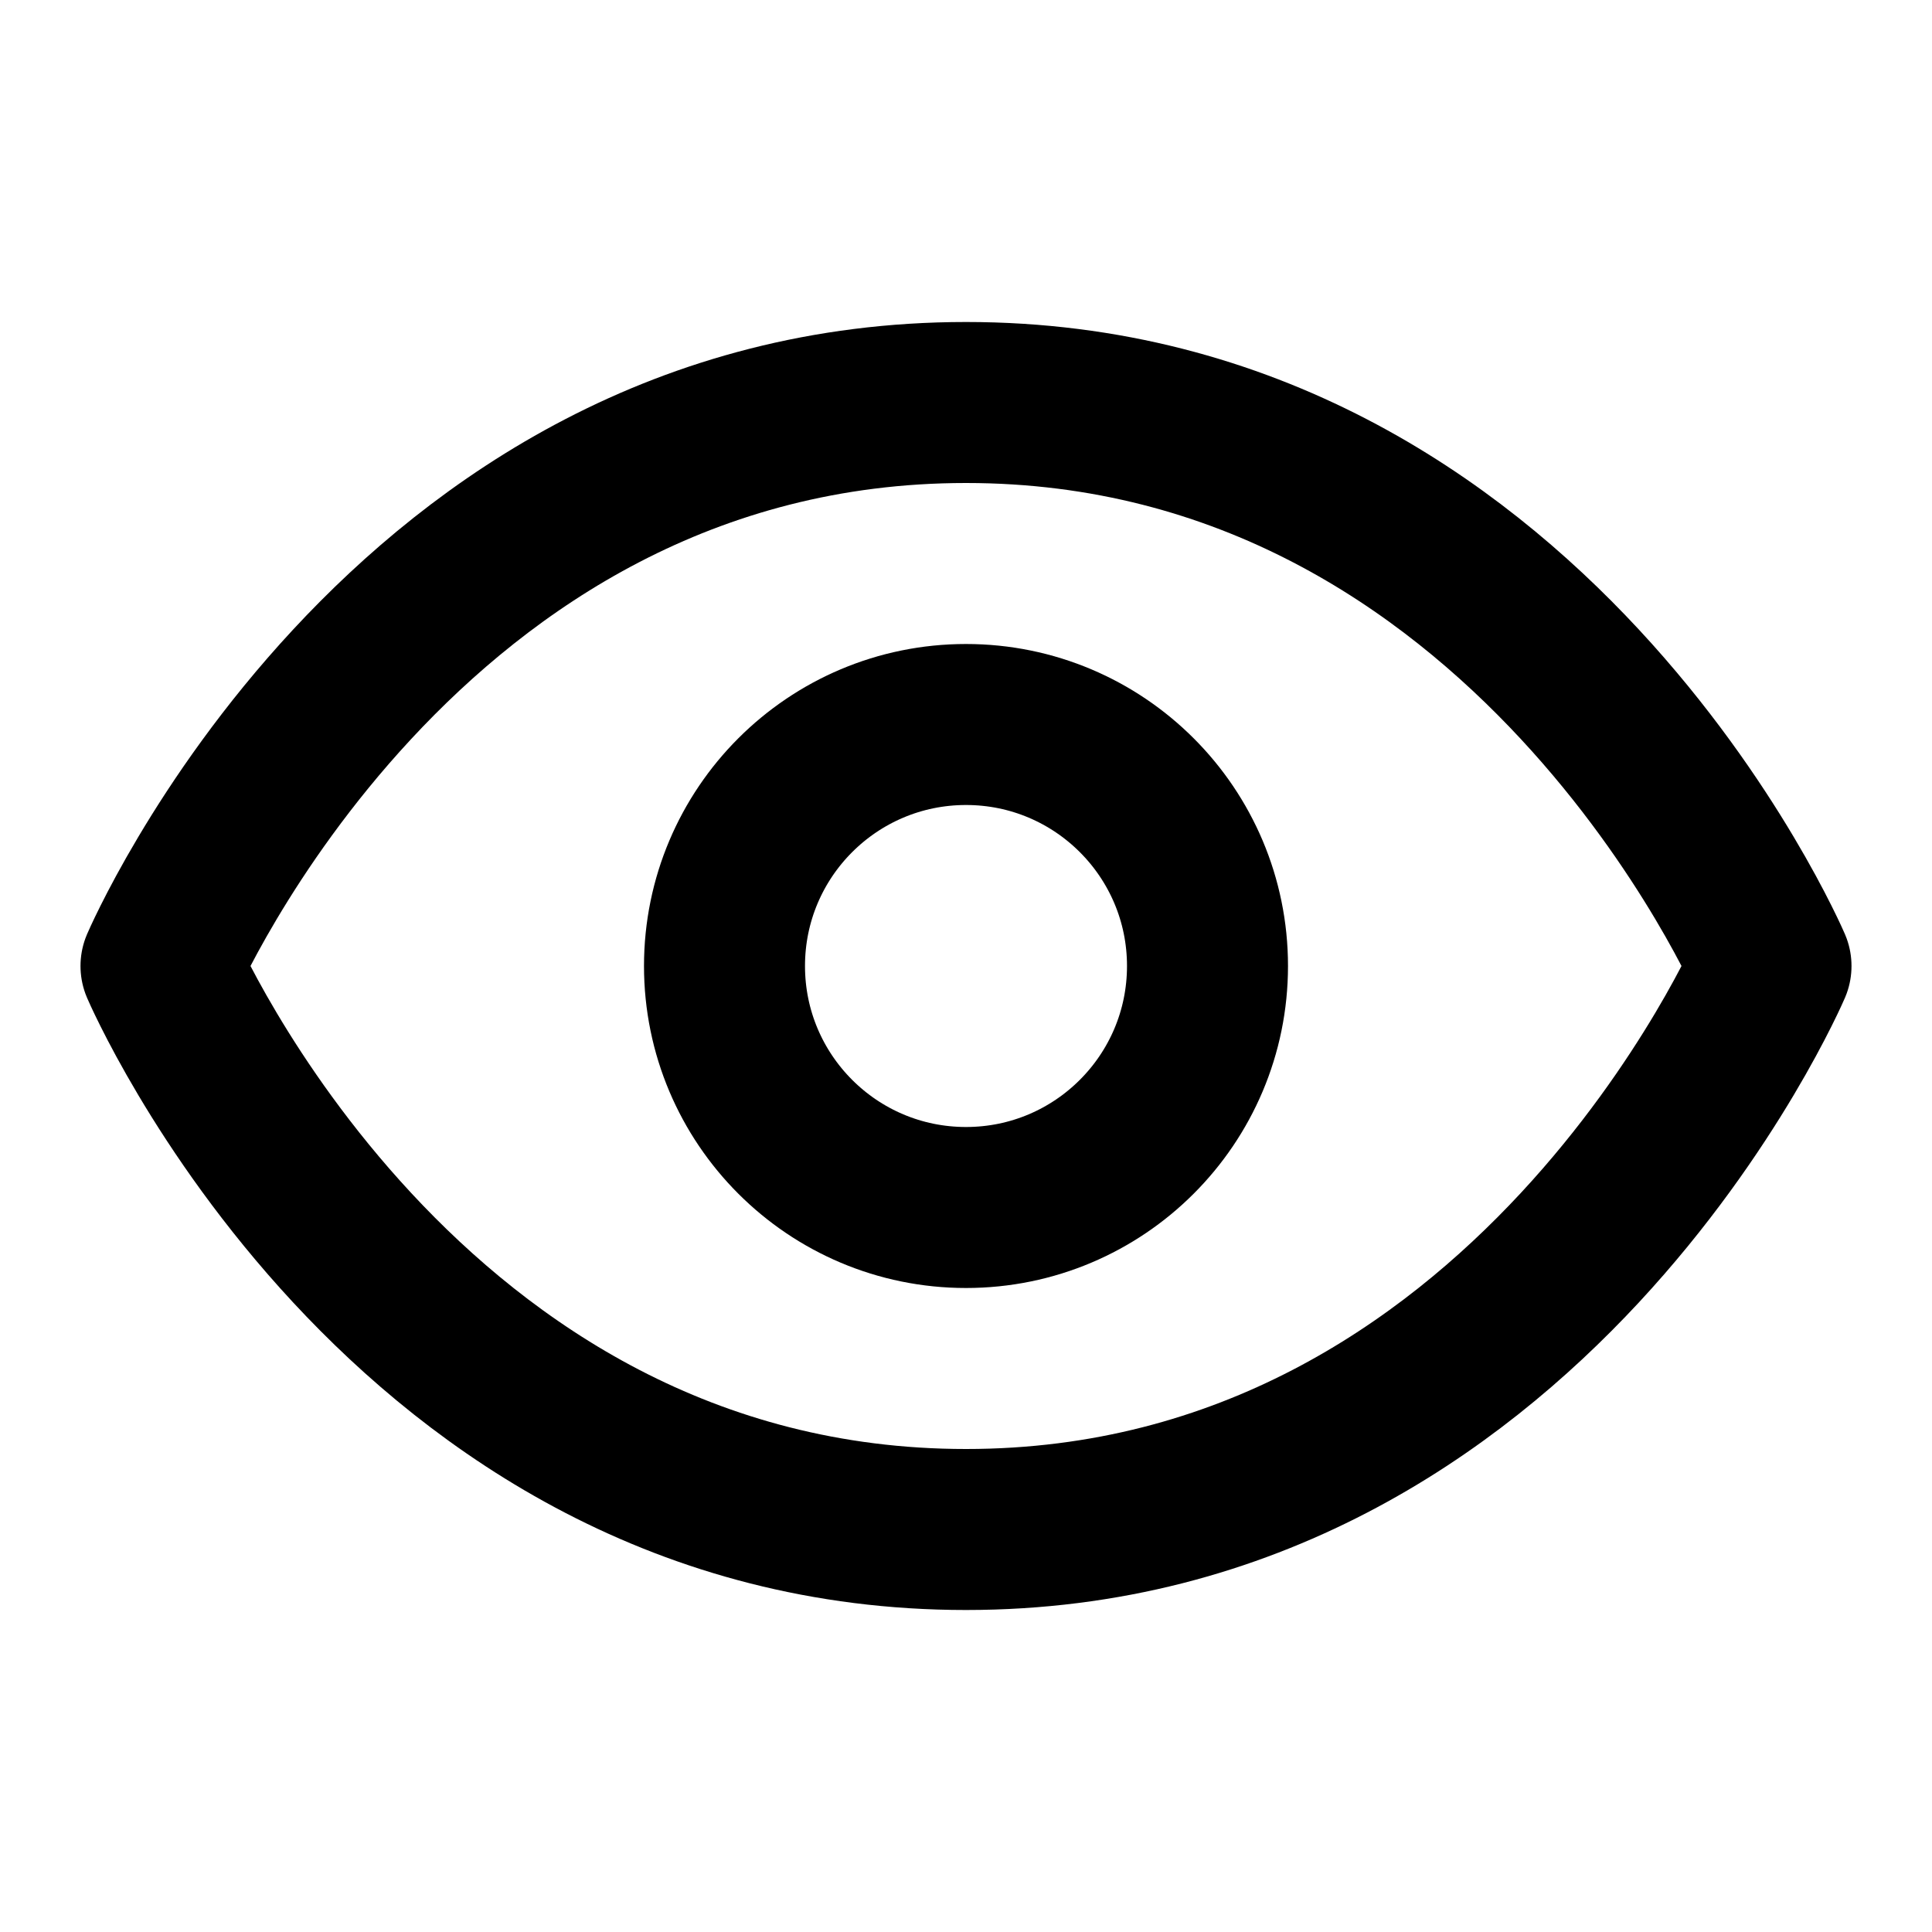
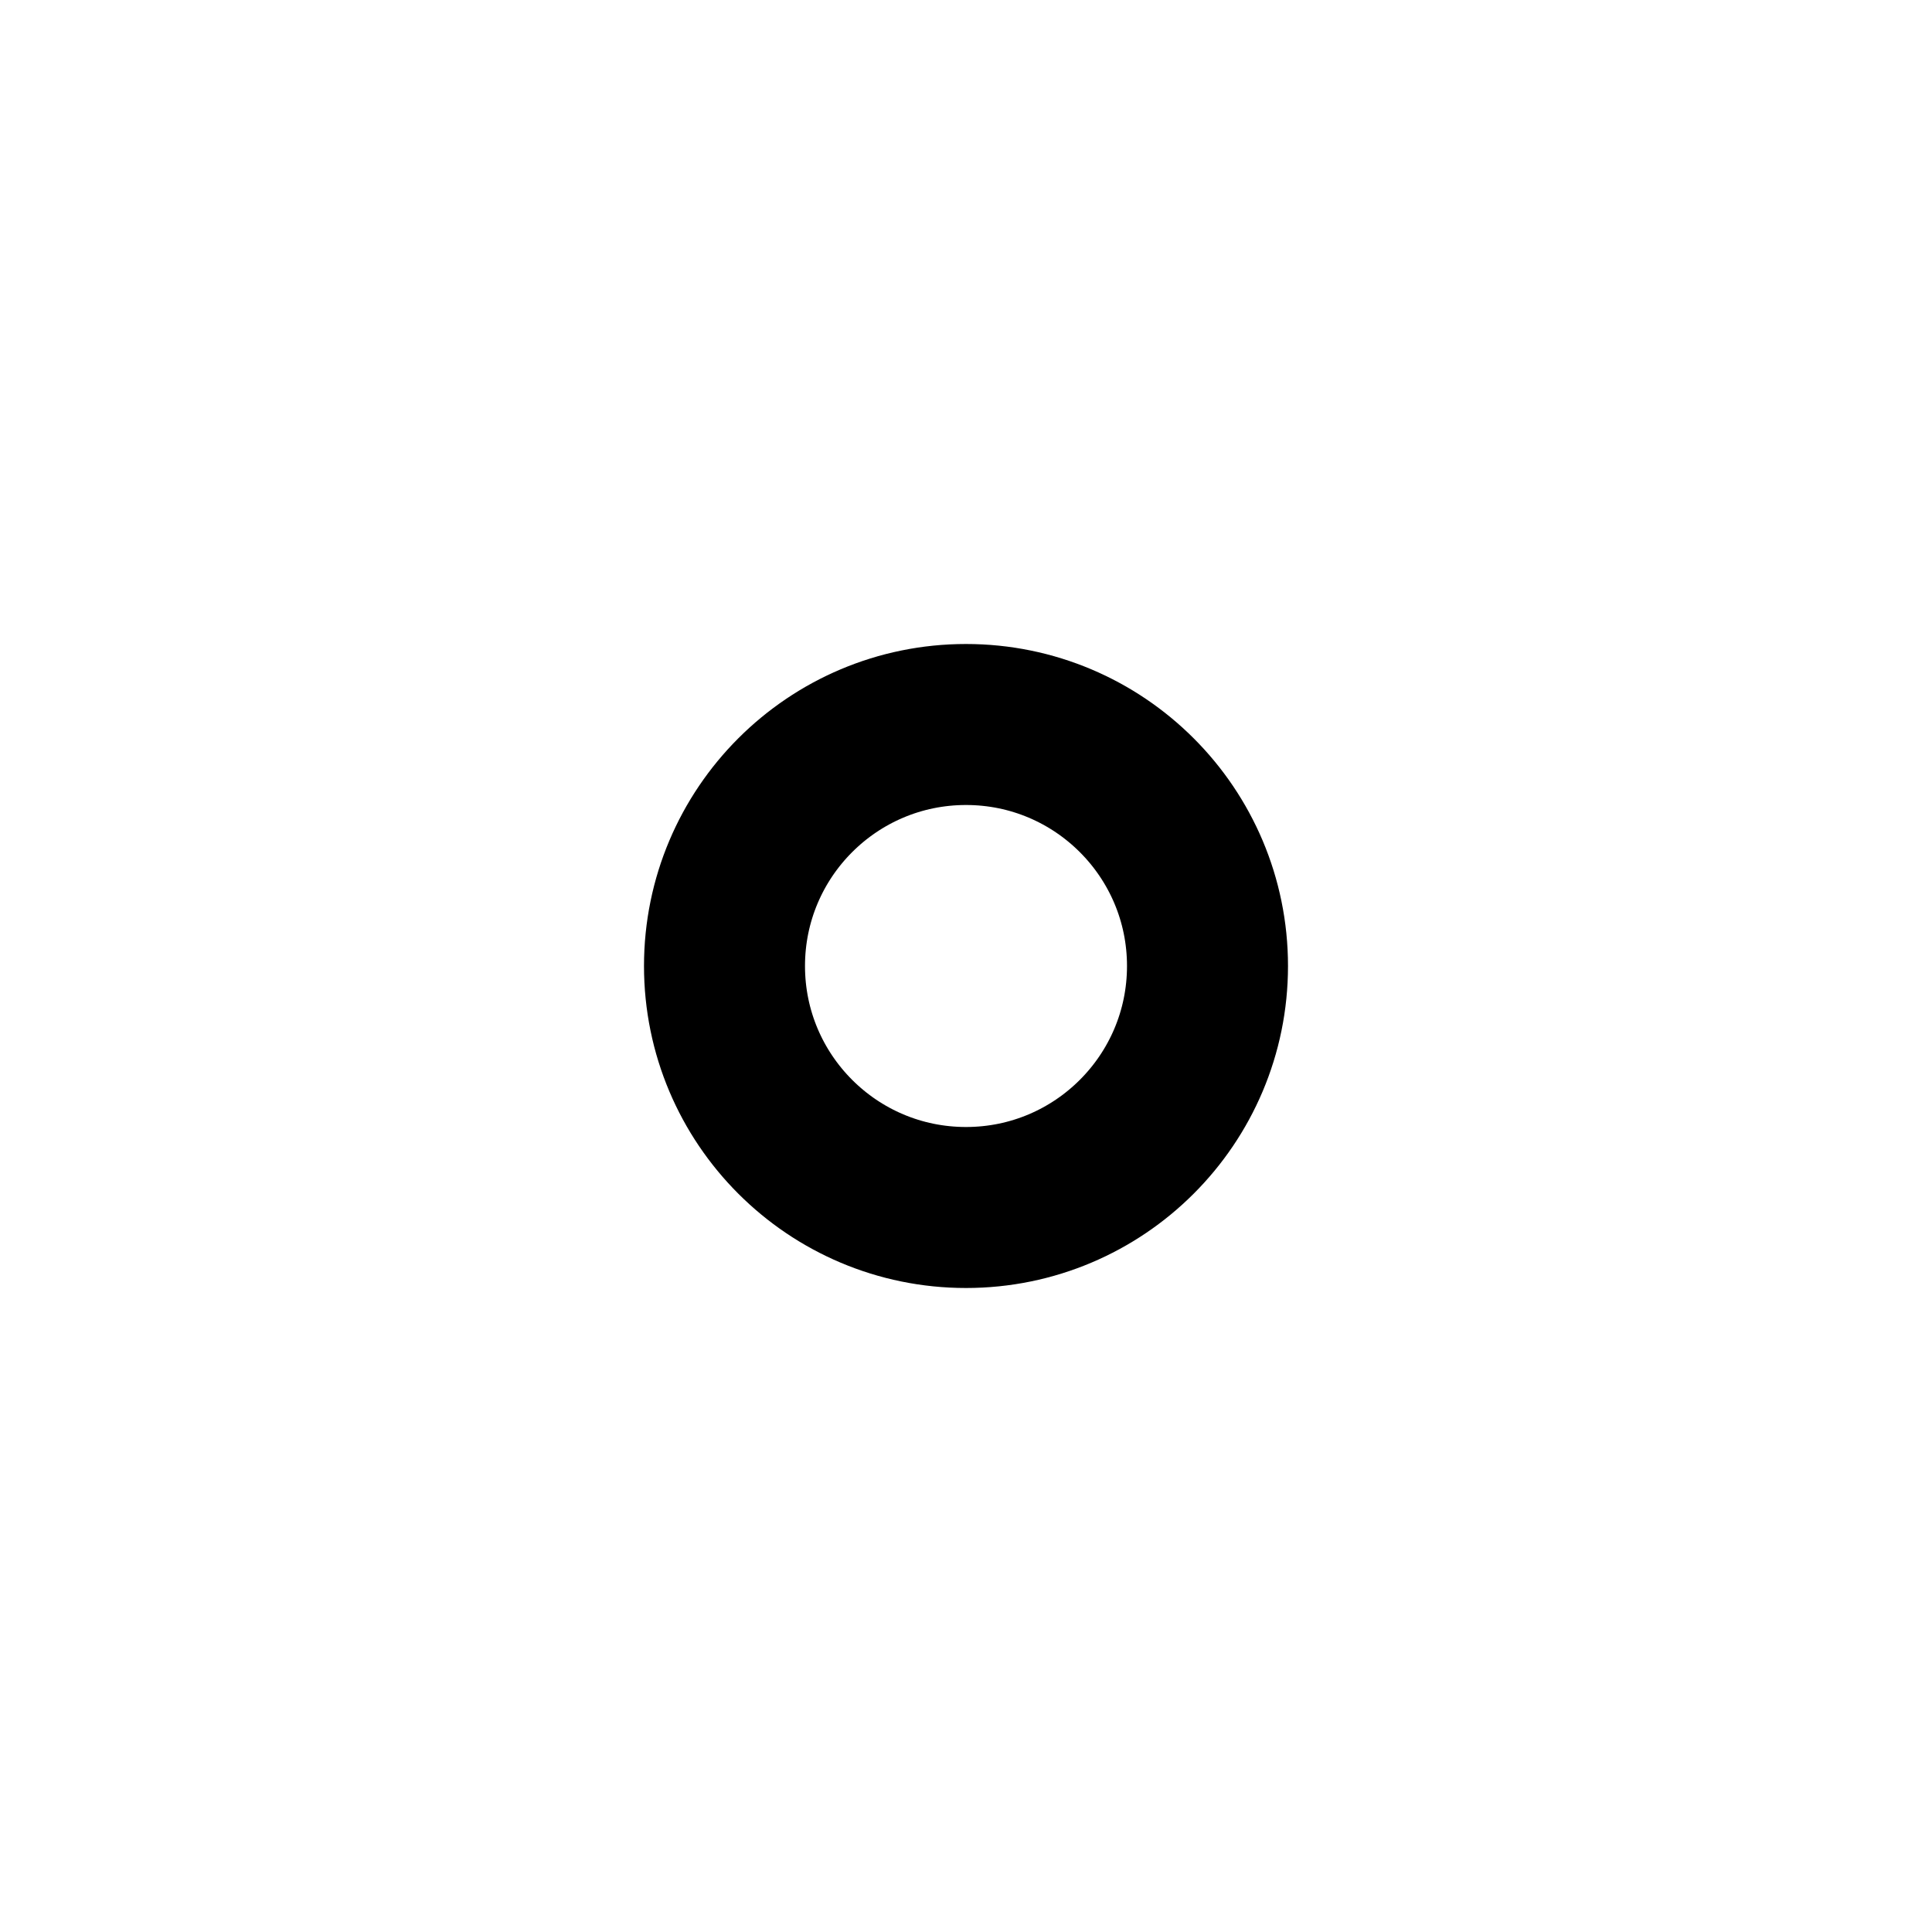
<svg xmlns="http://www.w3.org/2000/svg" width="24" height="24" viewBox="0 0 24 24" fill="none">
-   <path d="M2 12C2 12 5 5 12 5C19 5 22 12 22 12C22 12 19 19 12 19C5 19 2 12 2 12Z" stroke="currentColor" stroke-width="2" stroke-linecap="round" stroke-linejoin="round" />
+   <path d="M2 12C2 12 5 5 12 5C19 5 22 12 22 12C22 12 19 19 12 19C5 19 2 12 2 12Z" stroke="current" stroke-width="2" stroke-linecap="round" stroke-linejoin="round" />
  <path d="M12 15C13.657 15 15 13.657 15 12C15 10.343 13.657 9 12 9C10.343 9 9 10.343 9 12C9 13.657 10.343 15 12 15Z" stroke="black" stroke-width="2" stroke-linecap="round" stroke-linejoin="round" />
</svg>
